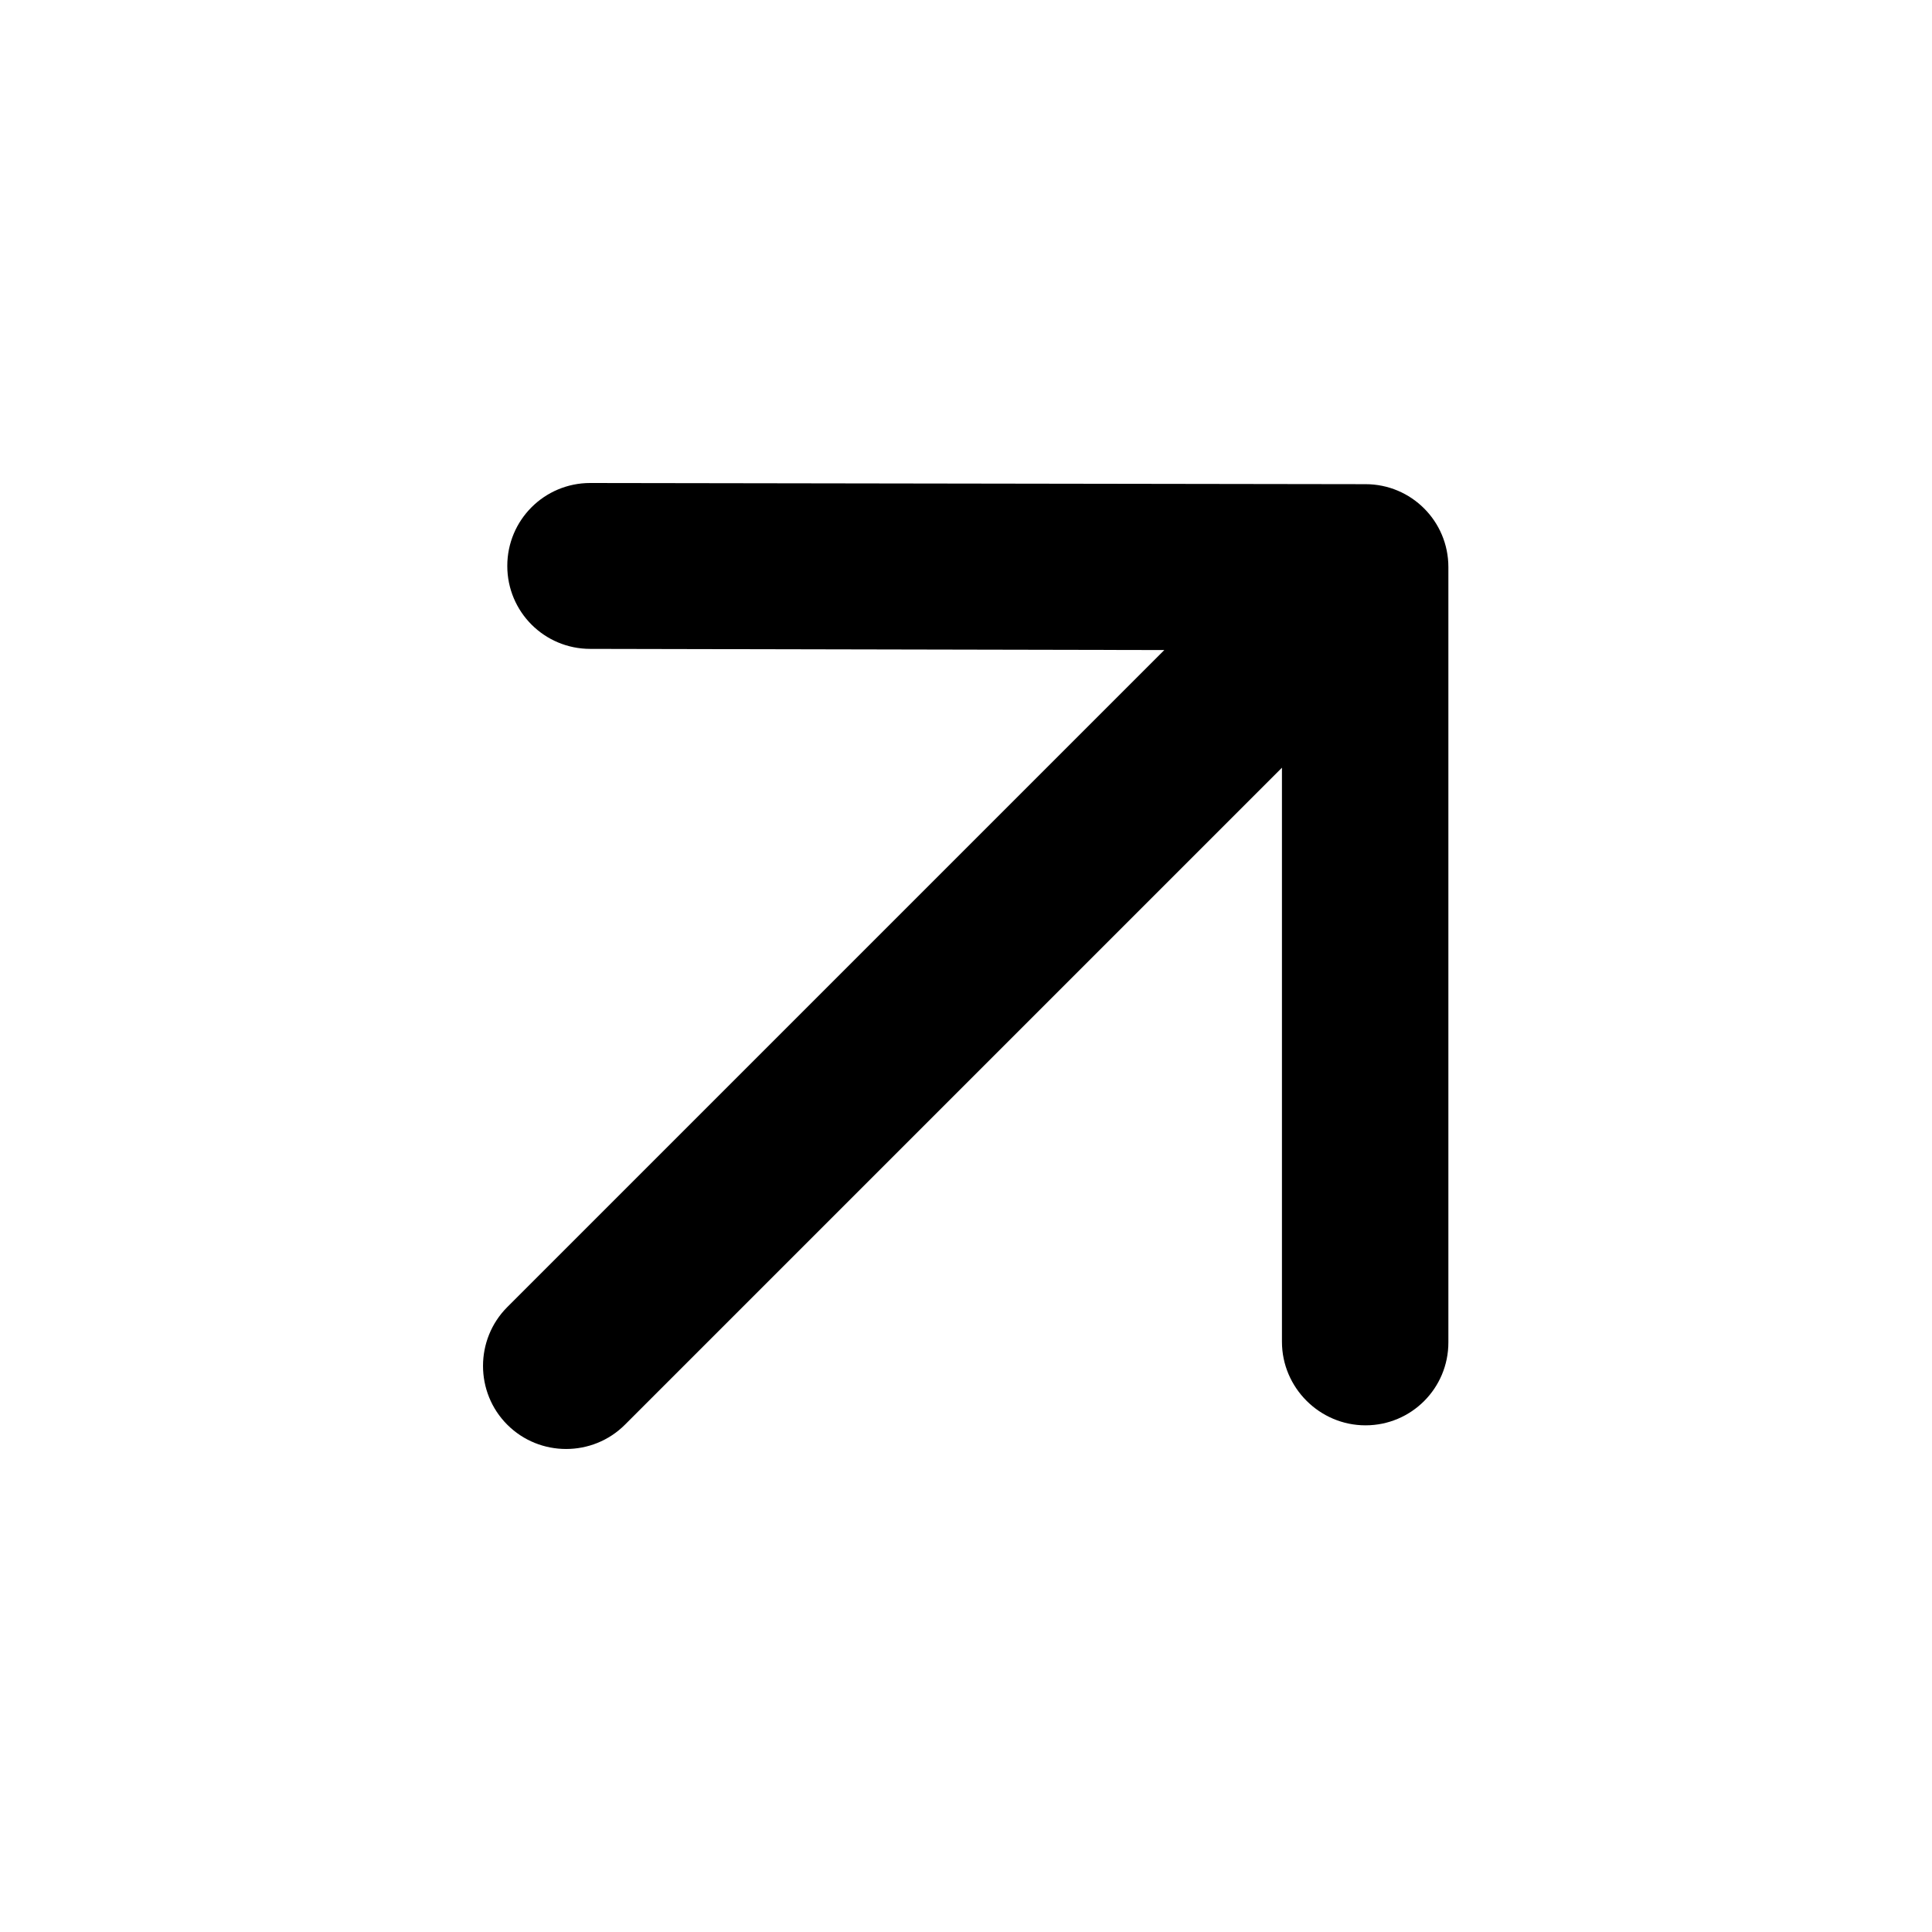
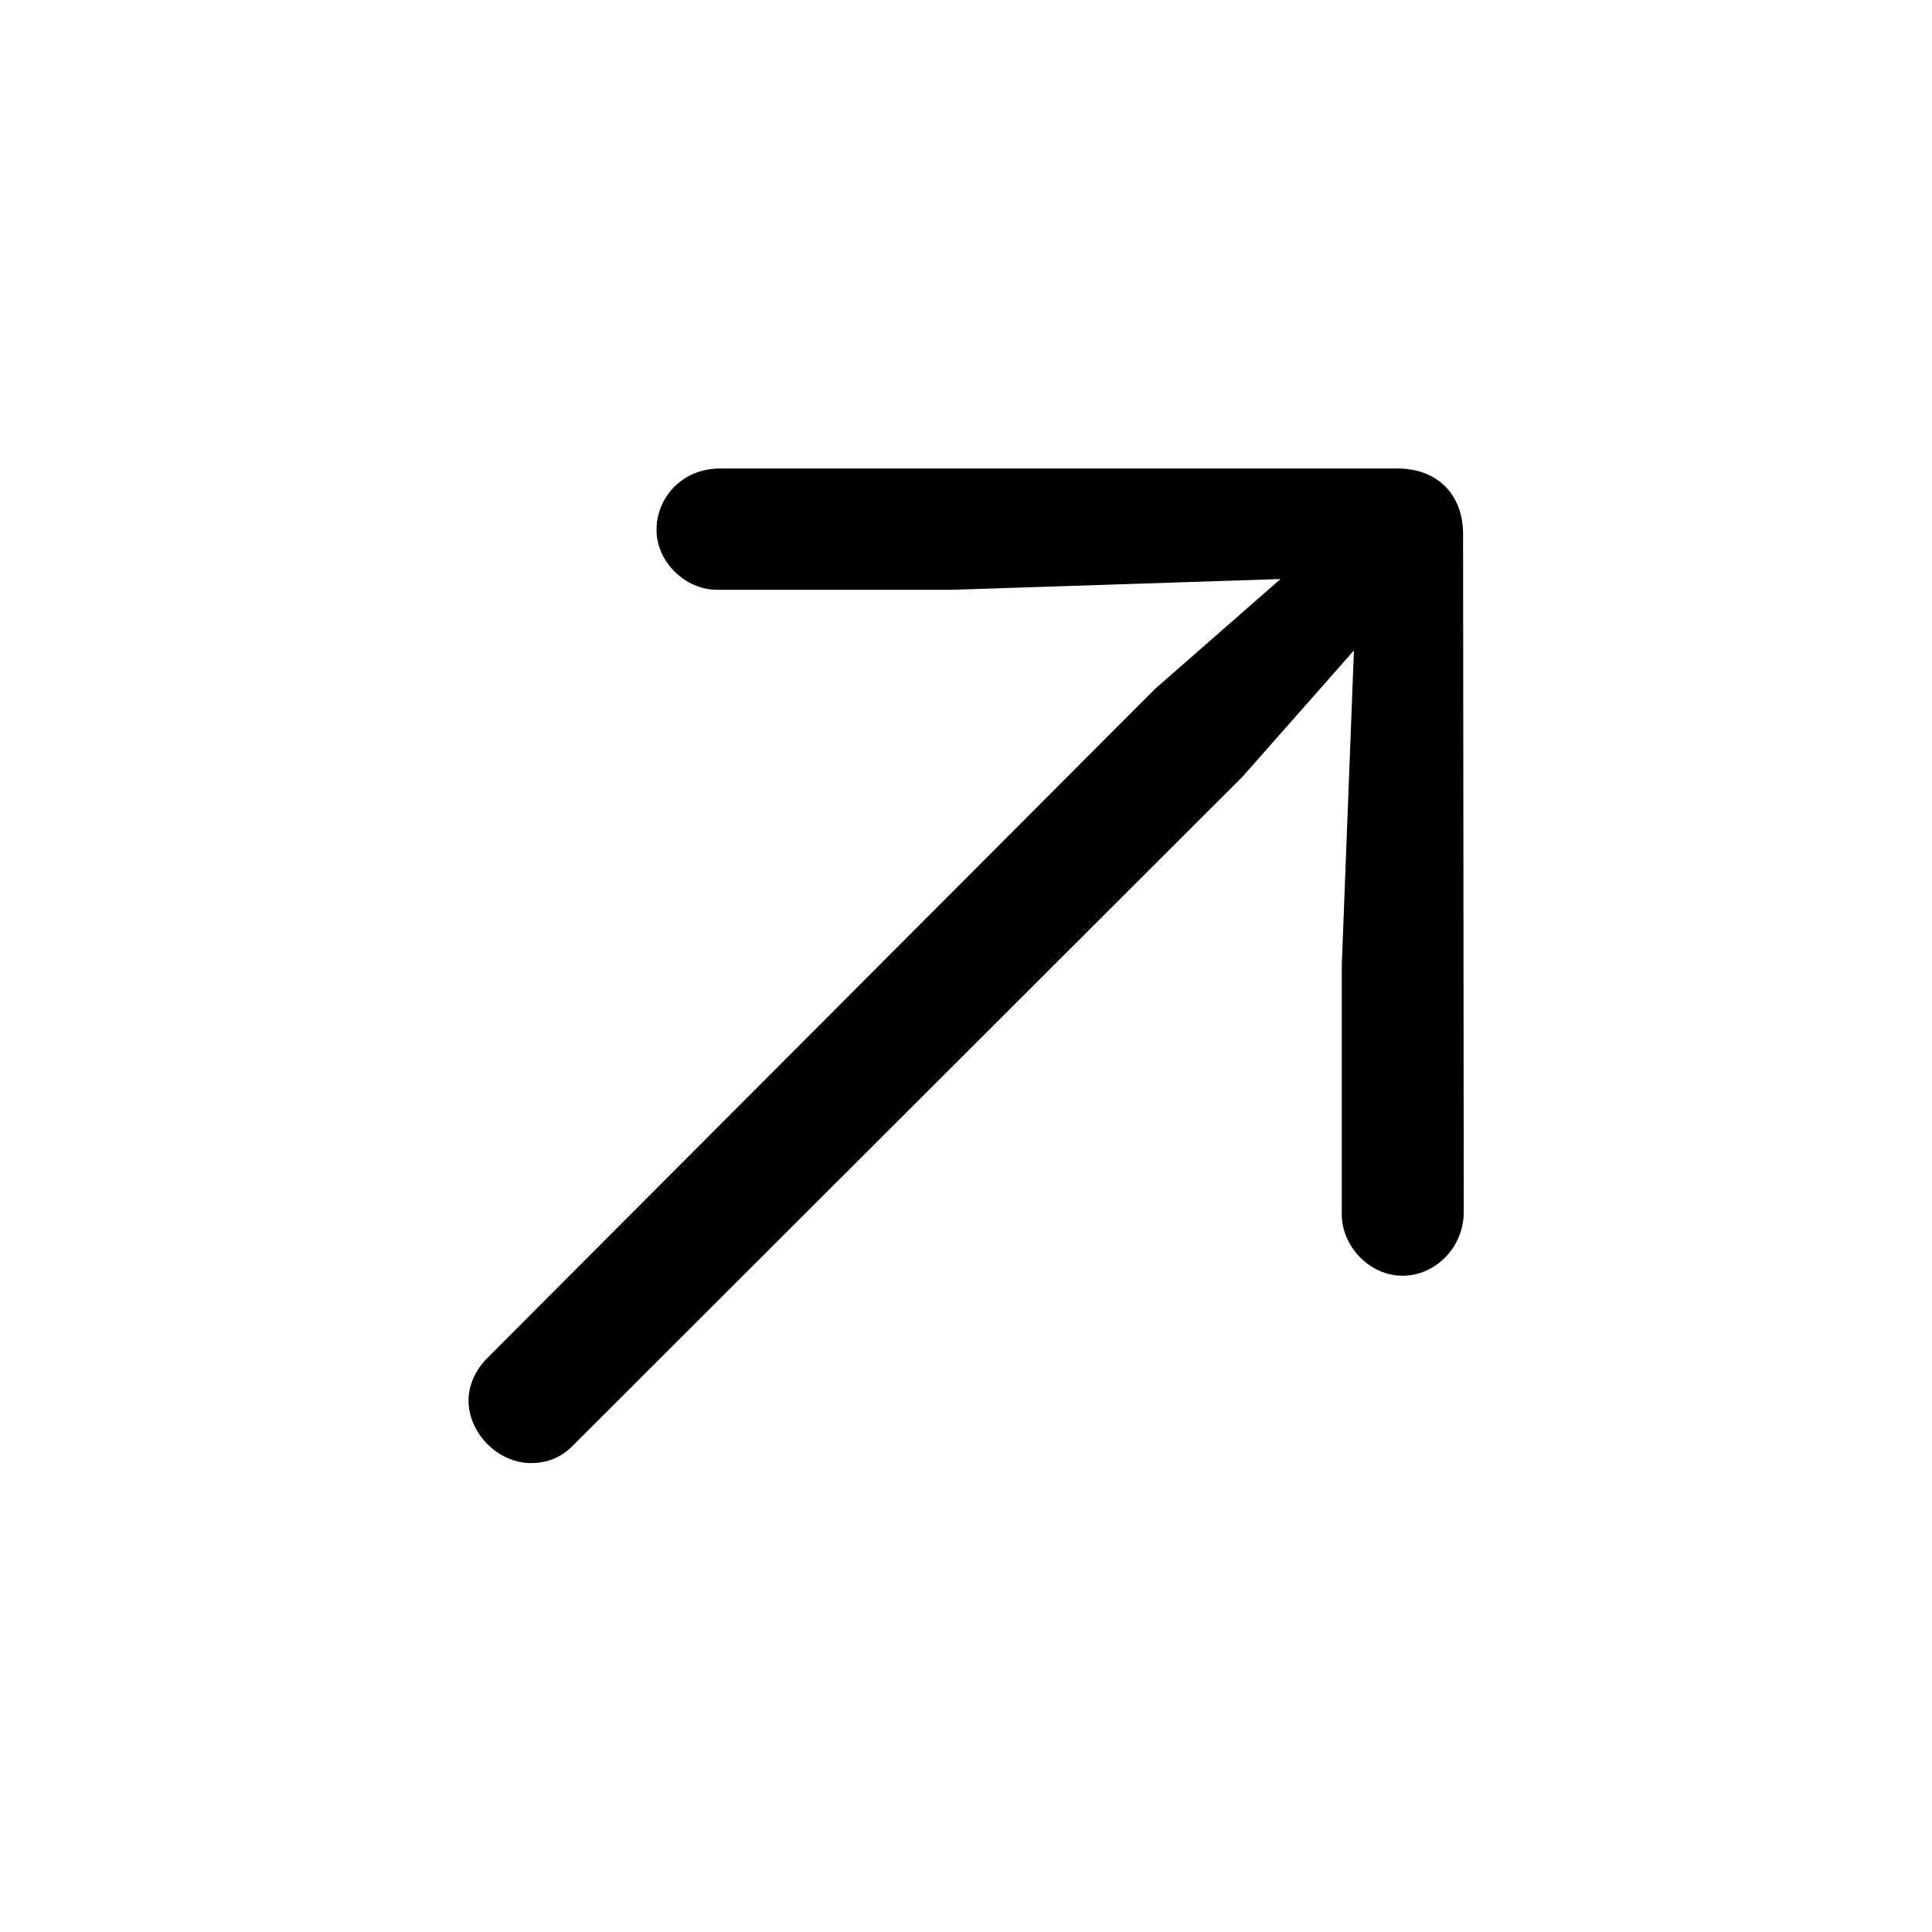
- <svg xmlns="http://www.w3.org/2000/svg" viewBox="0 0 28 28">
-   <path d="M9.057 20.648L18.579 11.126L18.579 19.446C18.579 20.111 19.125 20.657 19.79 20.657C20.454 20.657 20.991 20.12 20.991 19.455L20.991 8.219C20.991 7.554 20.454 7.017 19.79 7.017L8.554 7C7.889 7 7.352 7.537 7.352 8.202C7.352 8.867 7.889 9.404 8.554 9.404L16.874 9.421L7.352 18.943C6.883 19.412 6.883 20.18 7.352 20.648C7.821 21.117 8.588 21.117 9.057 20.648Z" fill="currentColor" />
+ <svg xmlns="http://www.w3.org/2000/svg" viewBox="0 0 28 28" fill="none">
+   <path d="M21.214 17.561L21.204 7.737C21.204 7.181 20.843 6.79 20.257 6.79H10.433C9.886 6.79 9.515 7.21 9.515 7.679C9.515 8.147 9.935 8.548 10.393 8.548H13.792L18.558 8.392L16.741 9.983L7.063 19.681C6.888 19.856 6.79 20.081 6.79 20.296C6.79 20.765 7.21 21.204 7.698 21.204C7.923 21.204 8.138 21.126 8.313 20.94L18.011 11.253L19.622 9.427L19.446 13.987V17.601C19.446 18.059 19.847 18.489 20.325 18.489C20.794 18.489 21.214 18.089 21.214 17.561Z" fill="currentColor" />
</svg>
